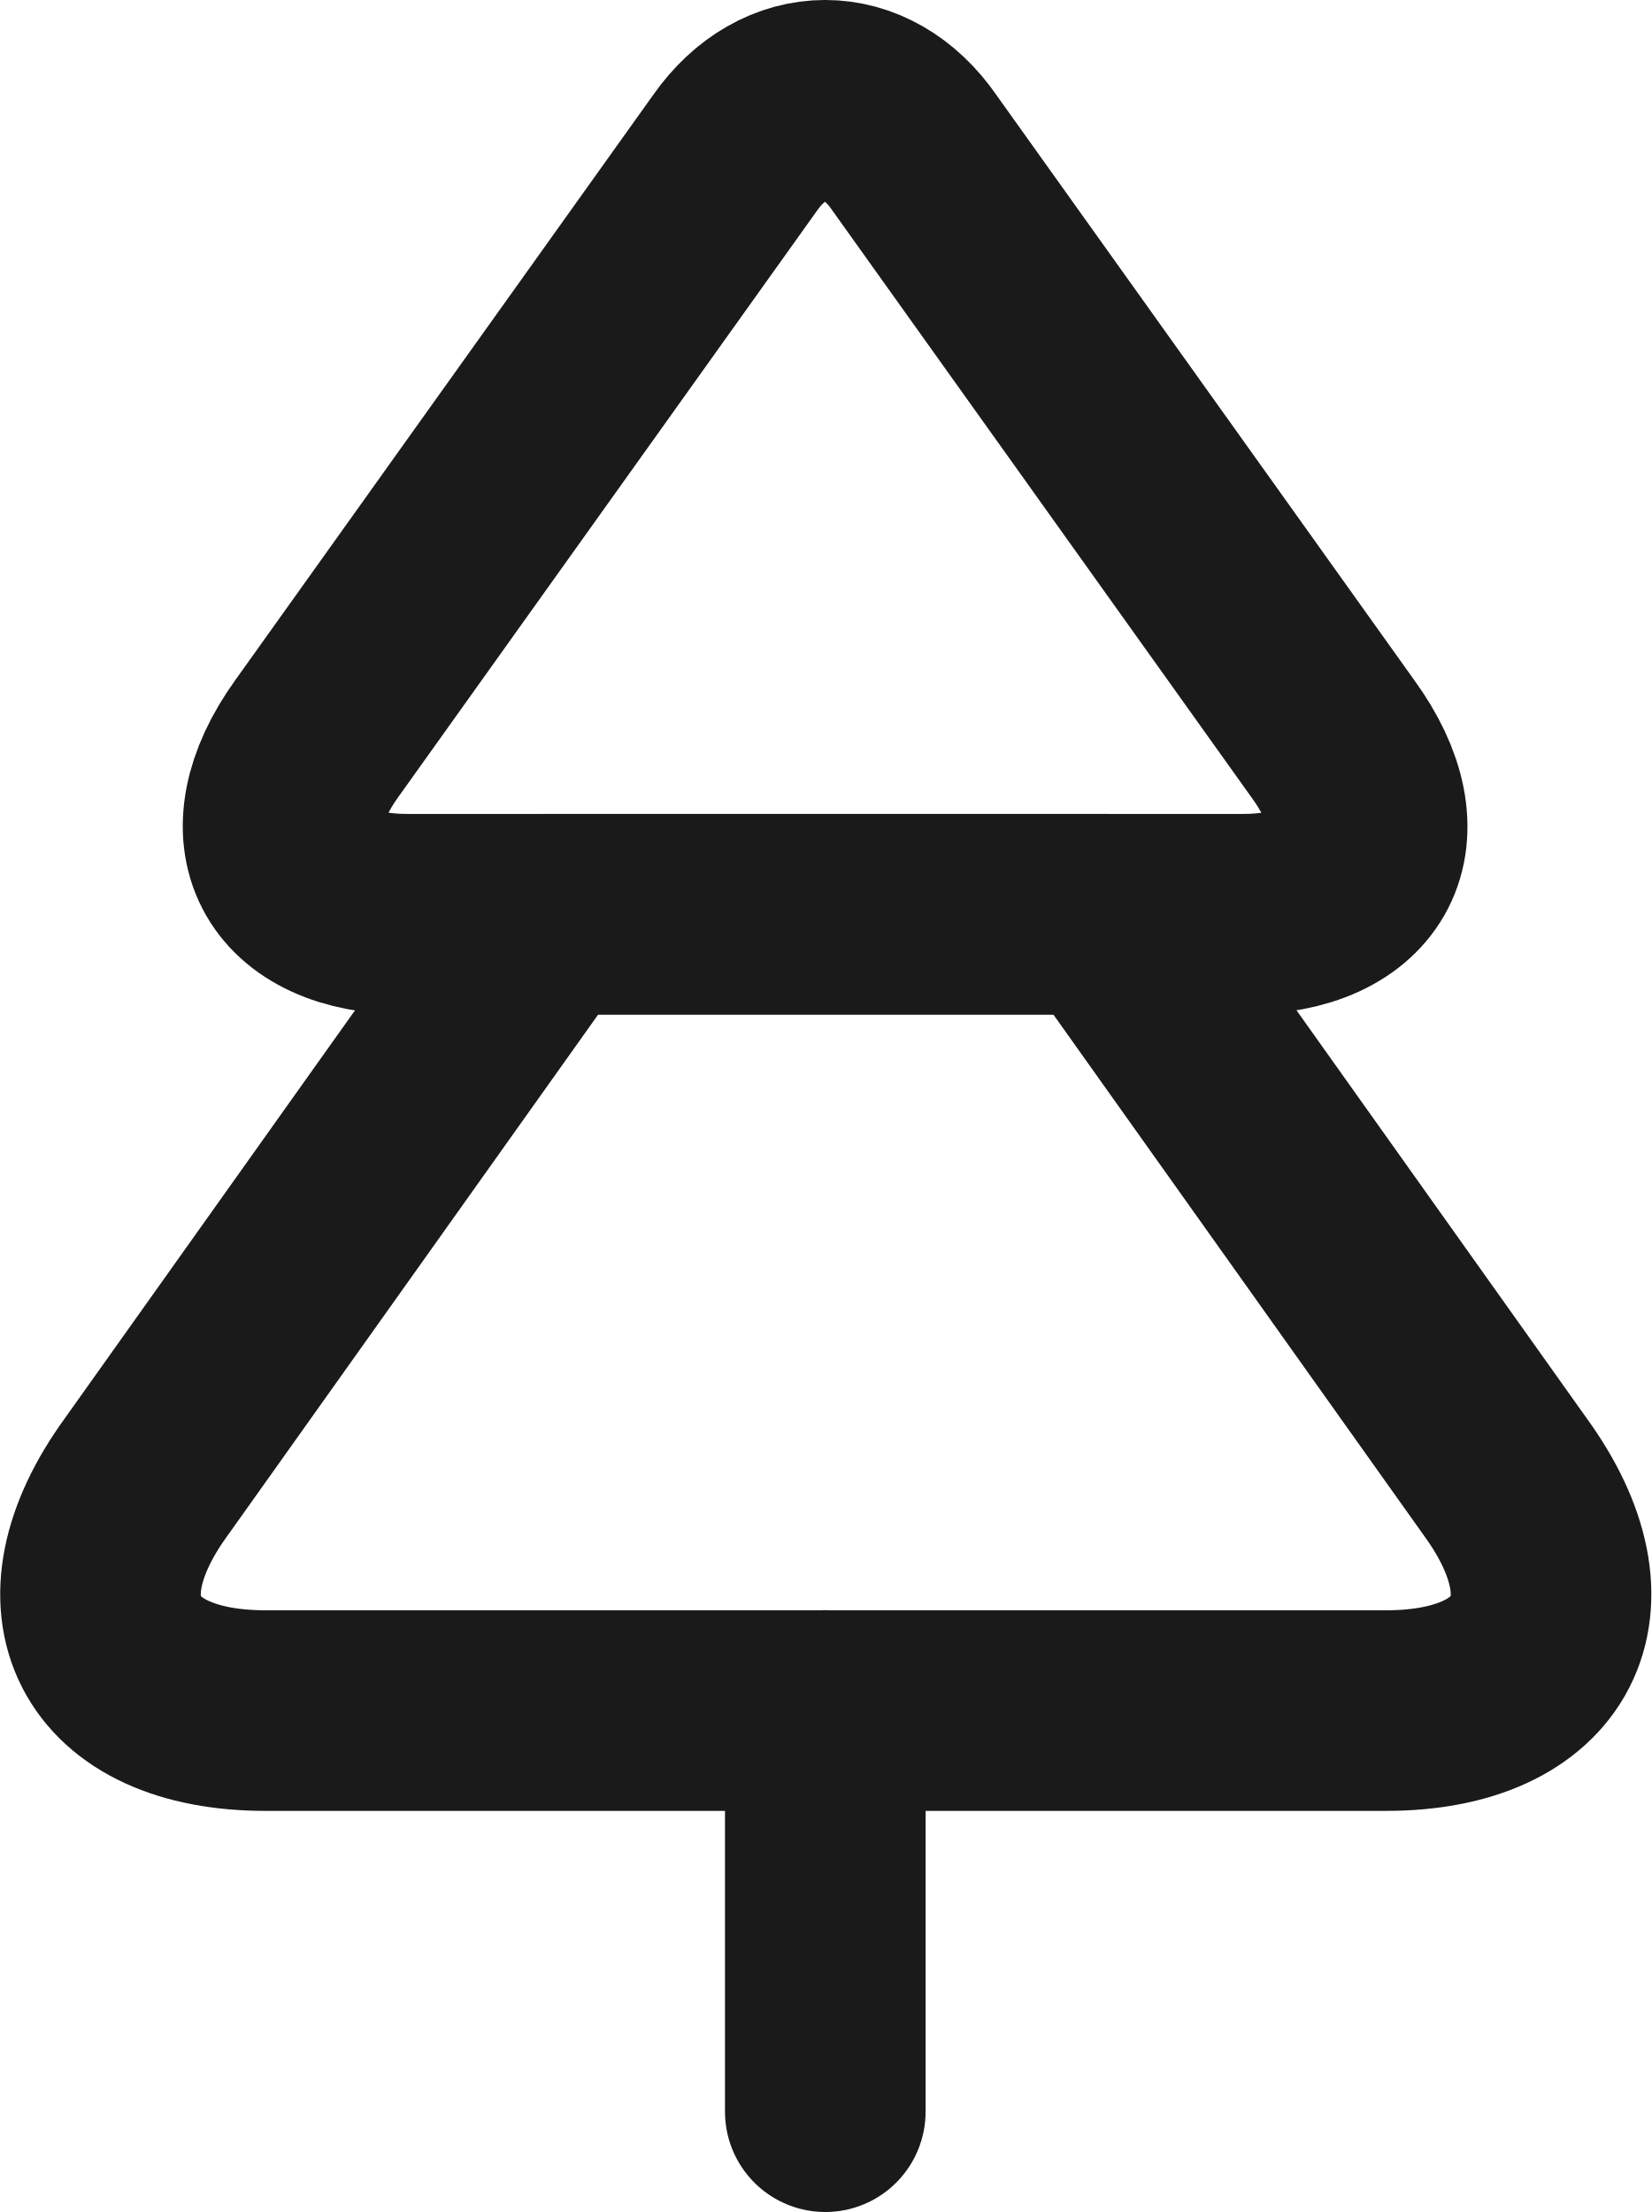
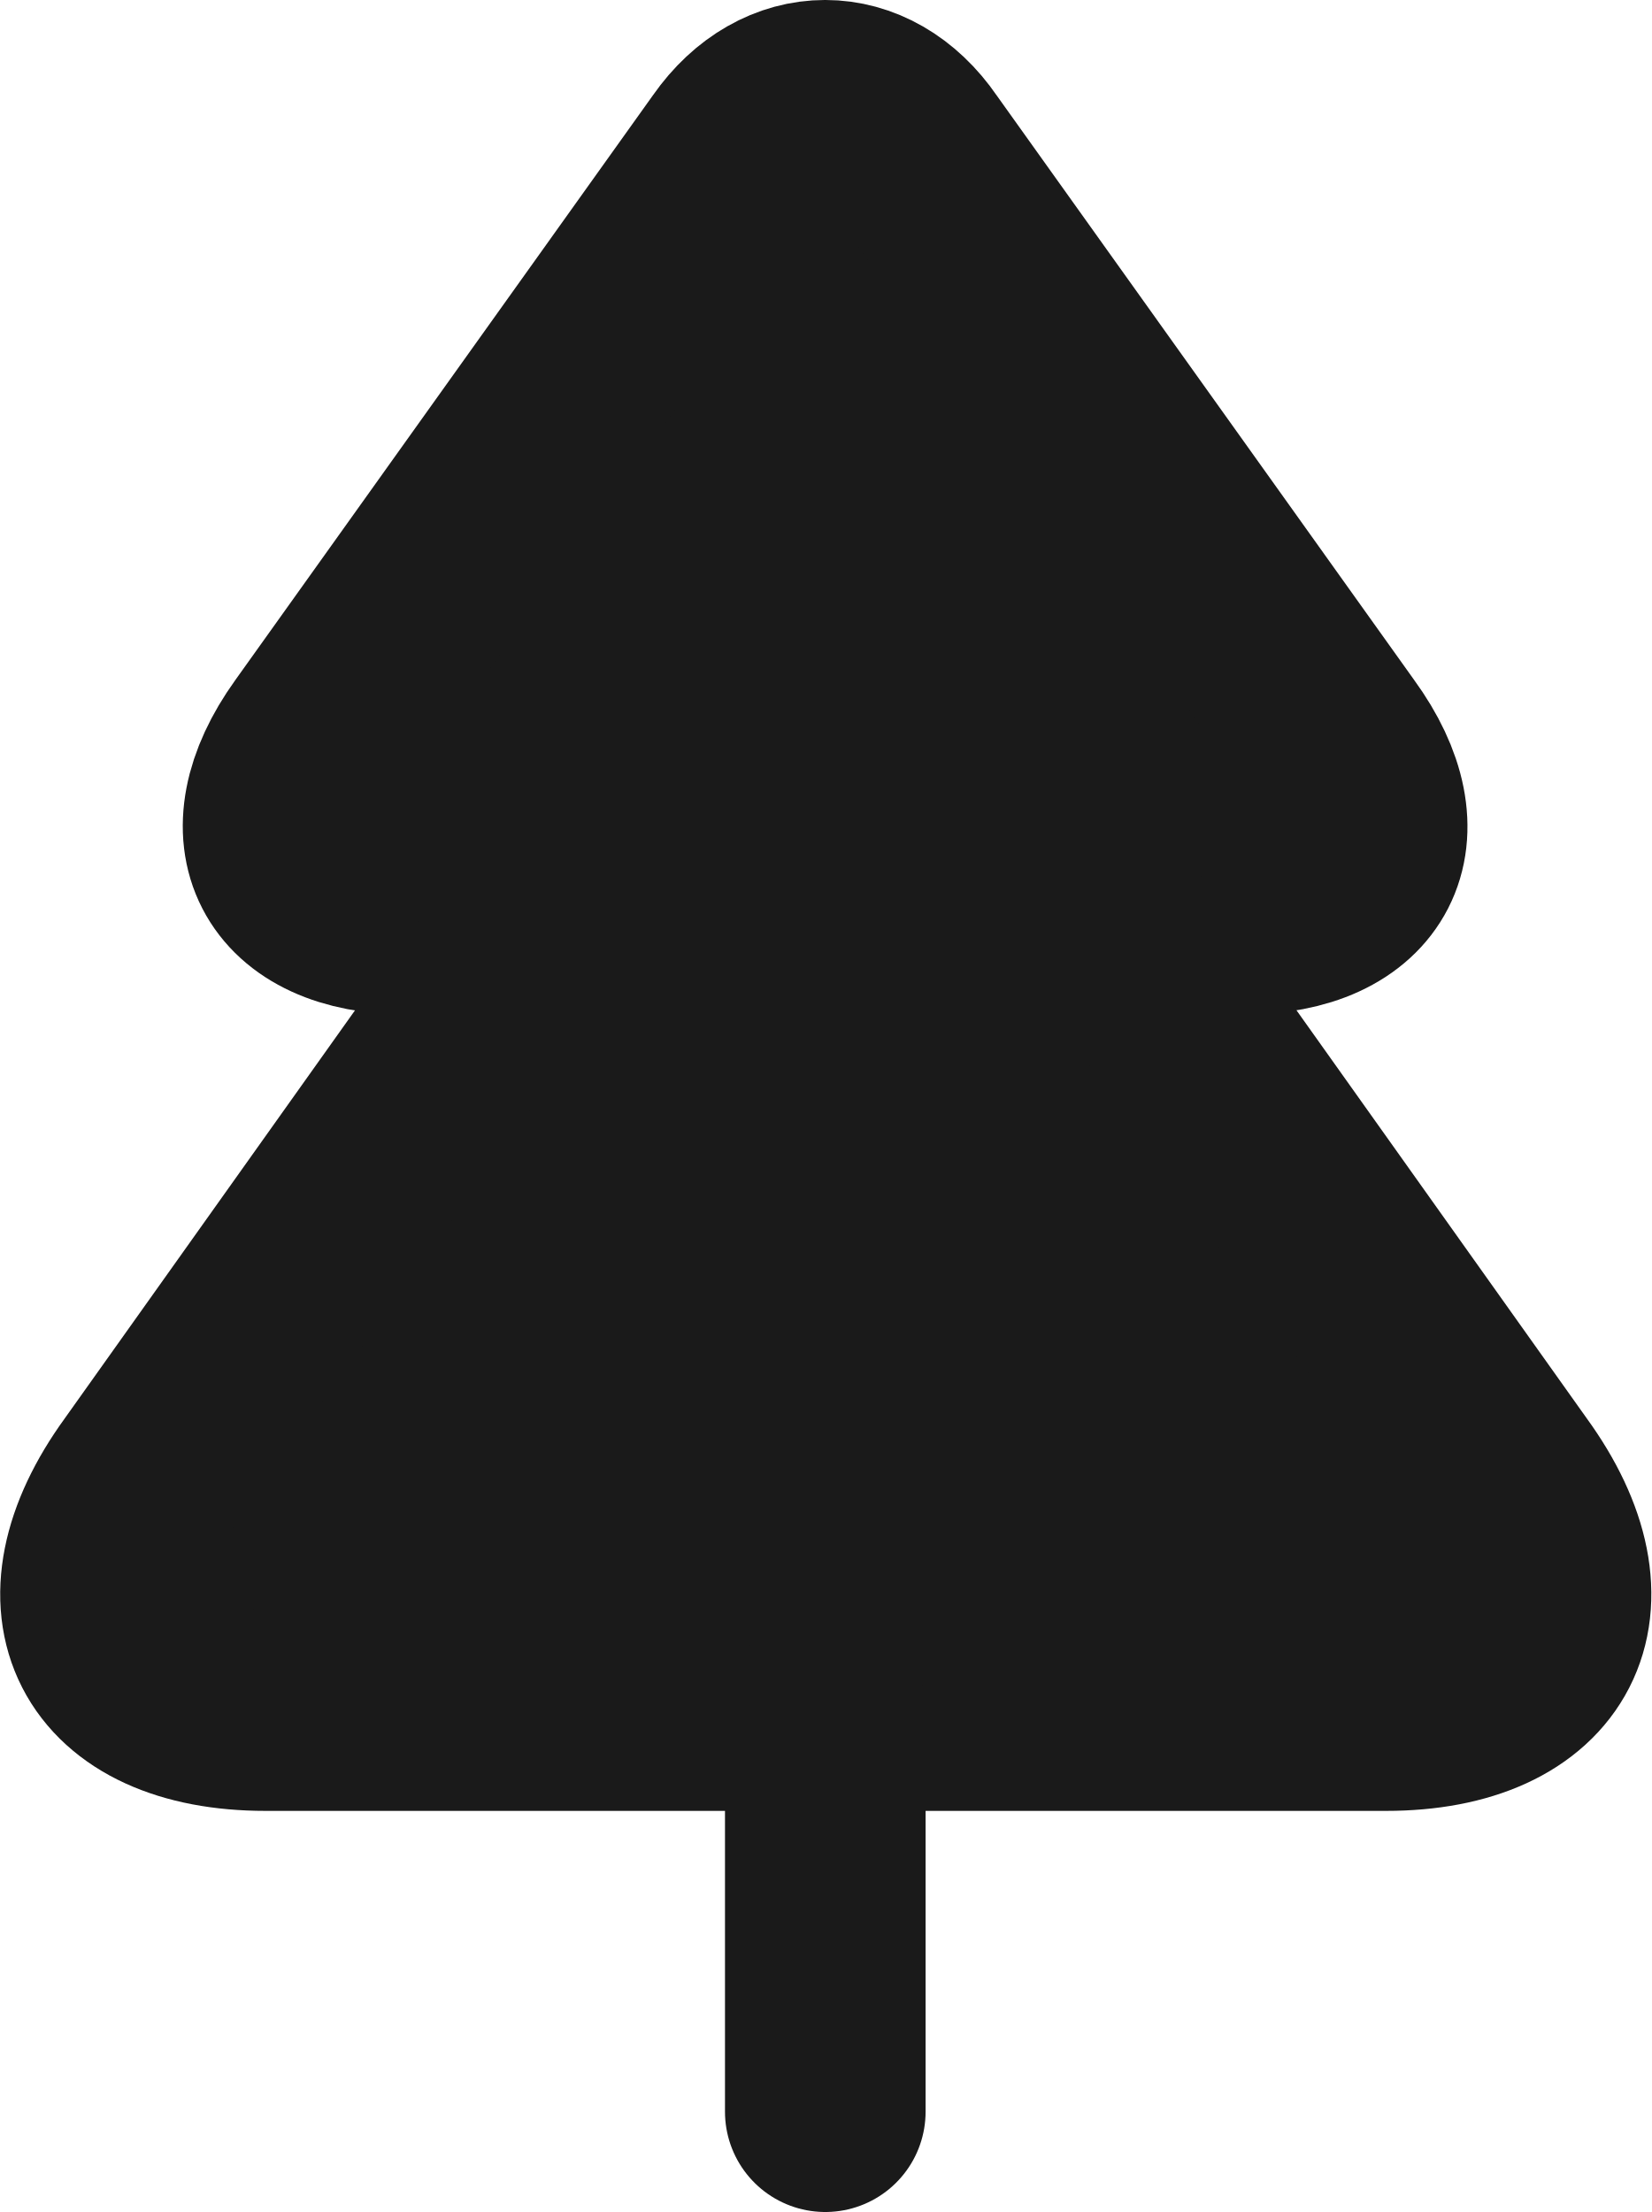
- <svg xmlns="http://www.w3.org/2000/svg" preserveAspectRatio="none" width="100%" height="100%" overflow="visible" style="display: block;" viewBox="0 0 20.582 27.568" fill="none">
+ <svg xmlns="http://www.w3.org/2000/svg" preserveAspectRatio="none" width="100%" height="100%" overflow="visible" style="display: block;" viewBox="0 0 20.582 27.568" fill="#1a1a1a">
  <g id="Group">
    <path id="Vector" d="M15.497 11.394H5.072C3.597 11.394 3.085 10.406 3.947 9.206L9.16 1.906C9.772 1.031 10.797 1.031 11.397 1.906L16.61 9.206C17.485 10.406 16.972 11.394 15.497 11.394Z" stroke="#1a1a1a" stroke-width="2.5" stroke-linecap="round" stroke-linejoin="round" />
    <path id="Vector_2" d="M17.272 21.319H3.31C1.335 21.319 0.66 20.006 1.822 18.407L6.81 11.394H13.772L18.76 18.407C19.922 20.006 19.247 21.319 17.272 21.319Z" stroke="#1a1a1a" stroke-width="2.5" stroke-linecap="round" stroke-linejoin="round" />
    <path id="Vector_3" d="M10.285 26.318V21.318" stroke="#1a1a1a" stroke-width="2.5" stroke-linecap="round" stroke-linejoin="round" />
  </g>
</svg>
